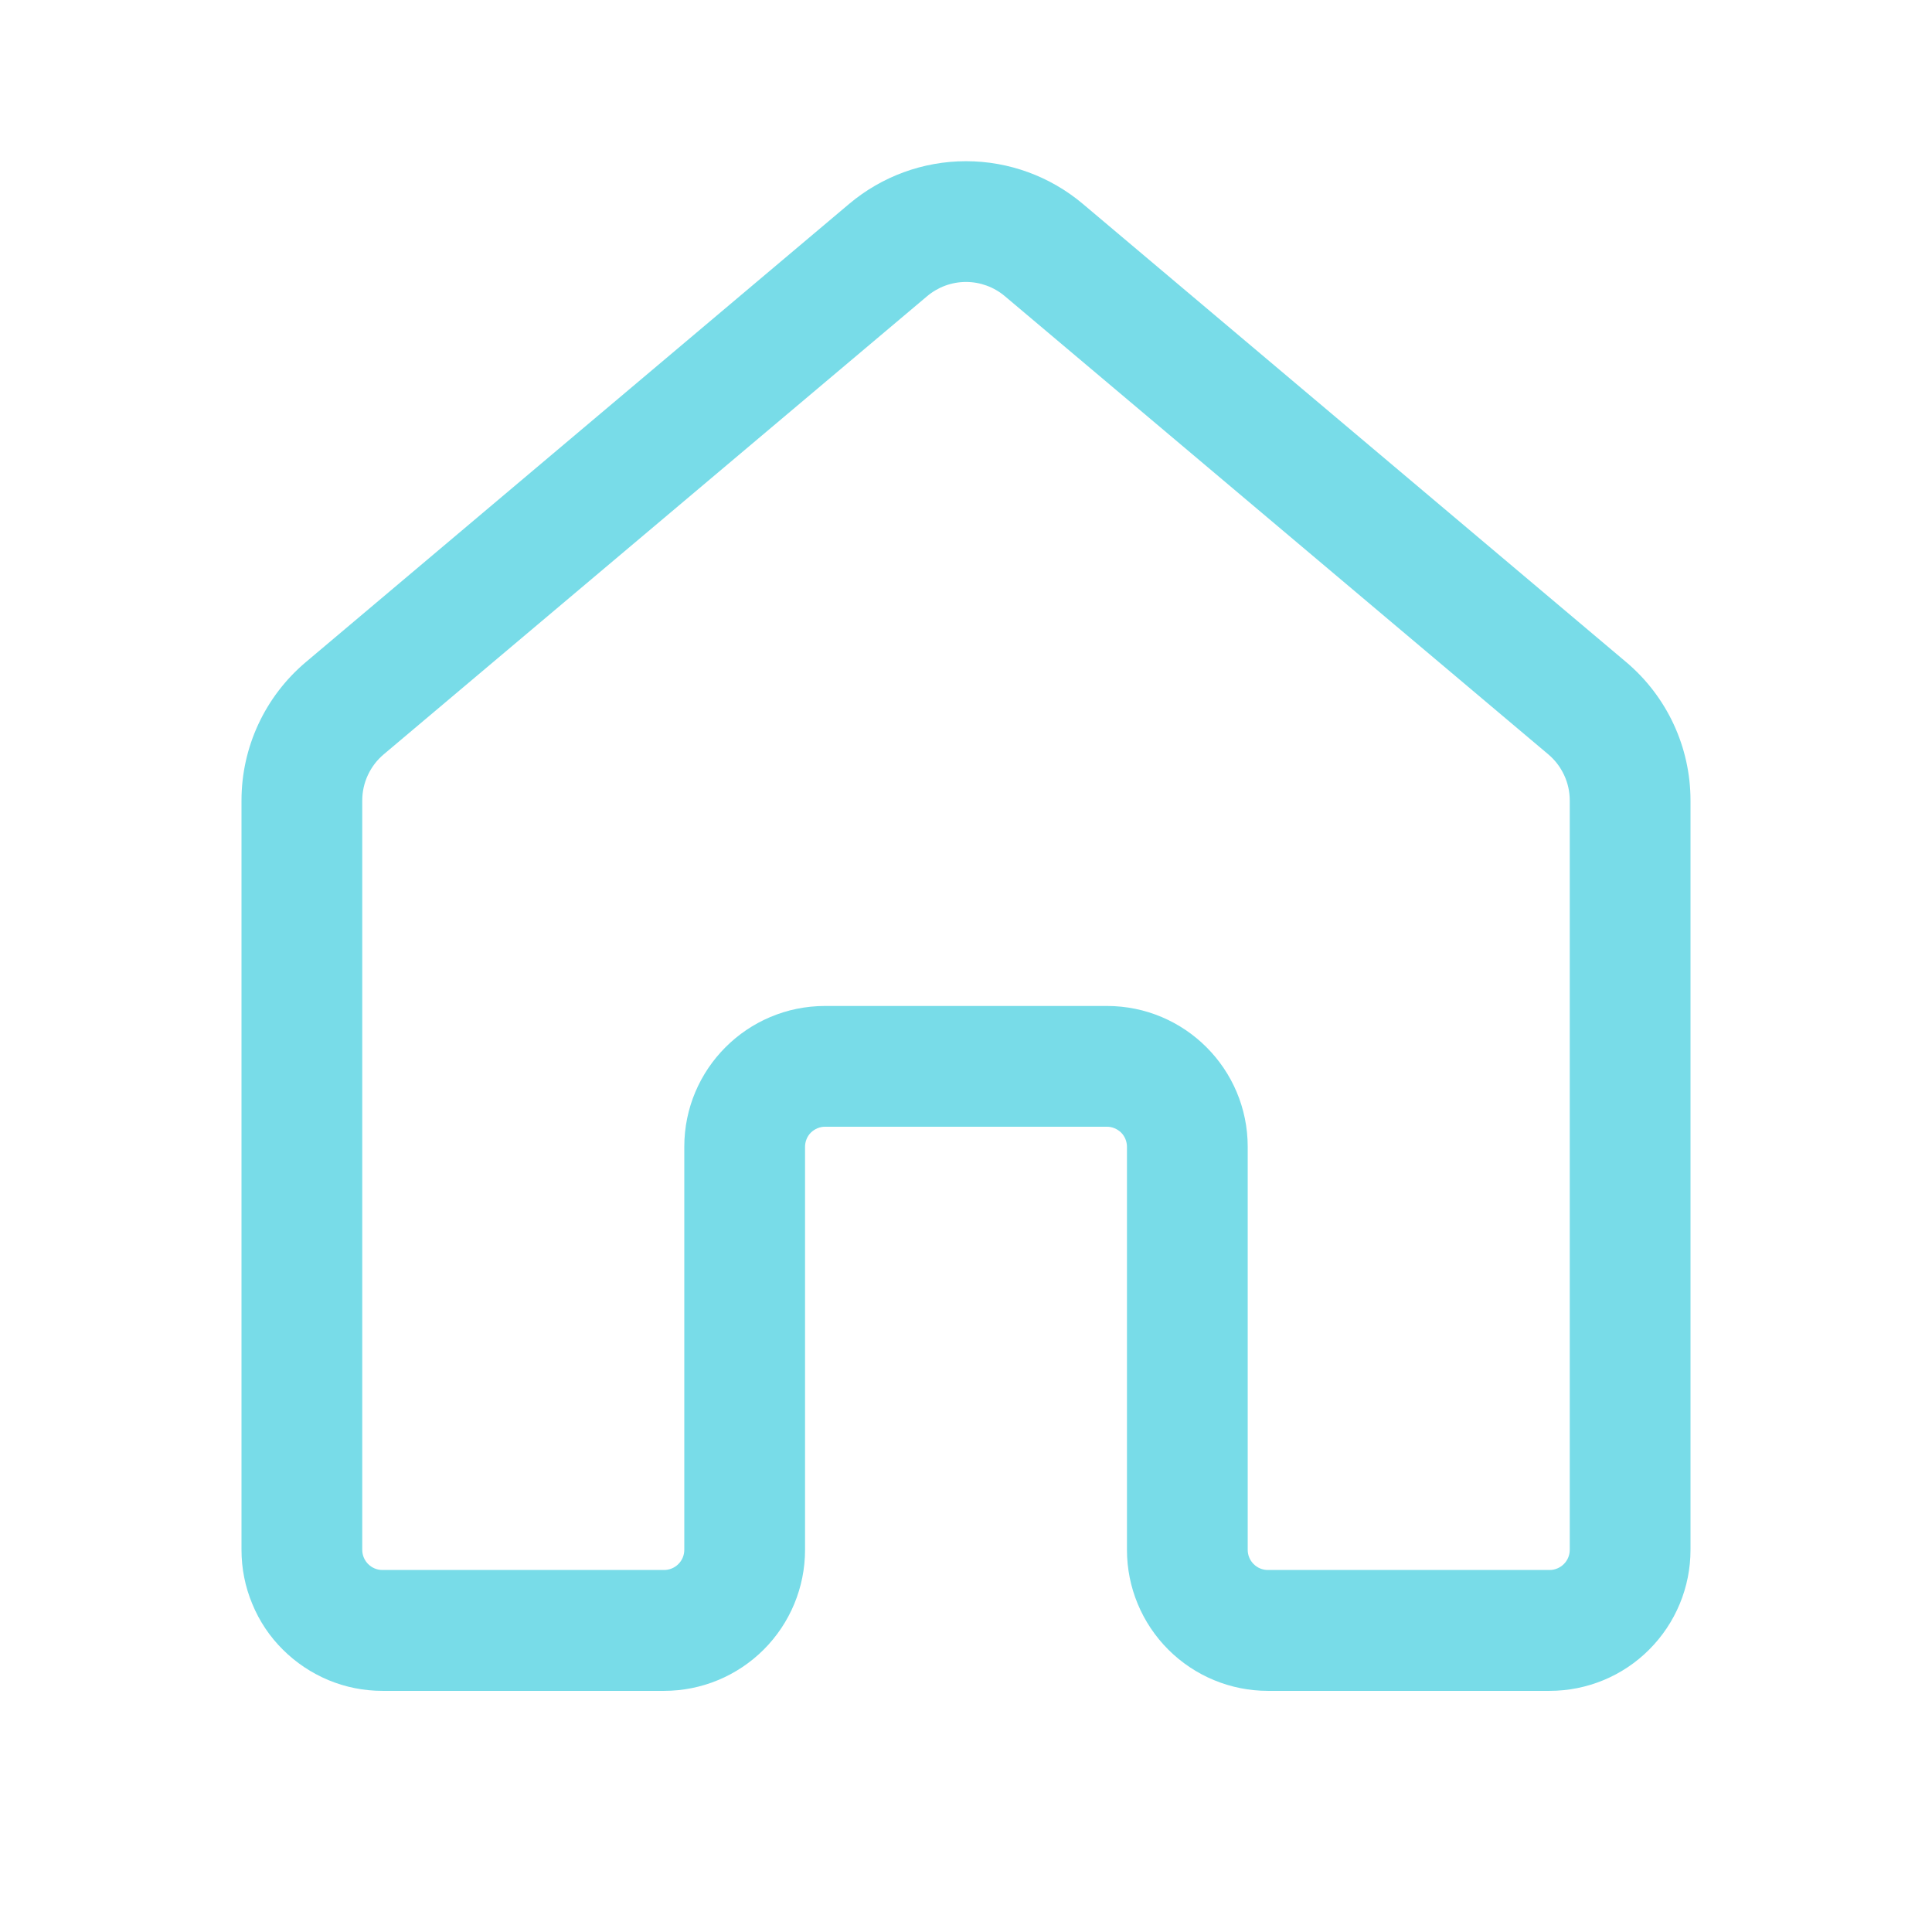
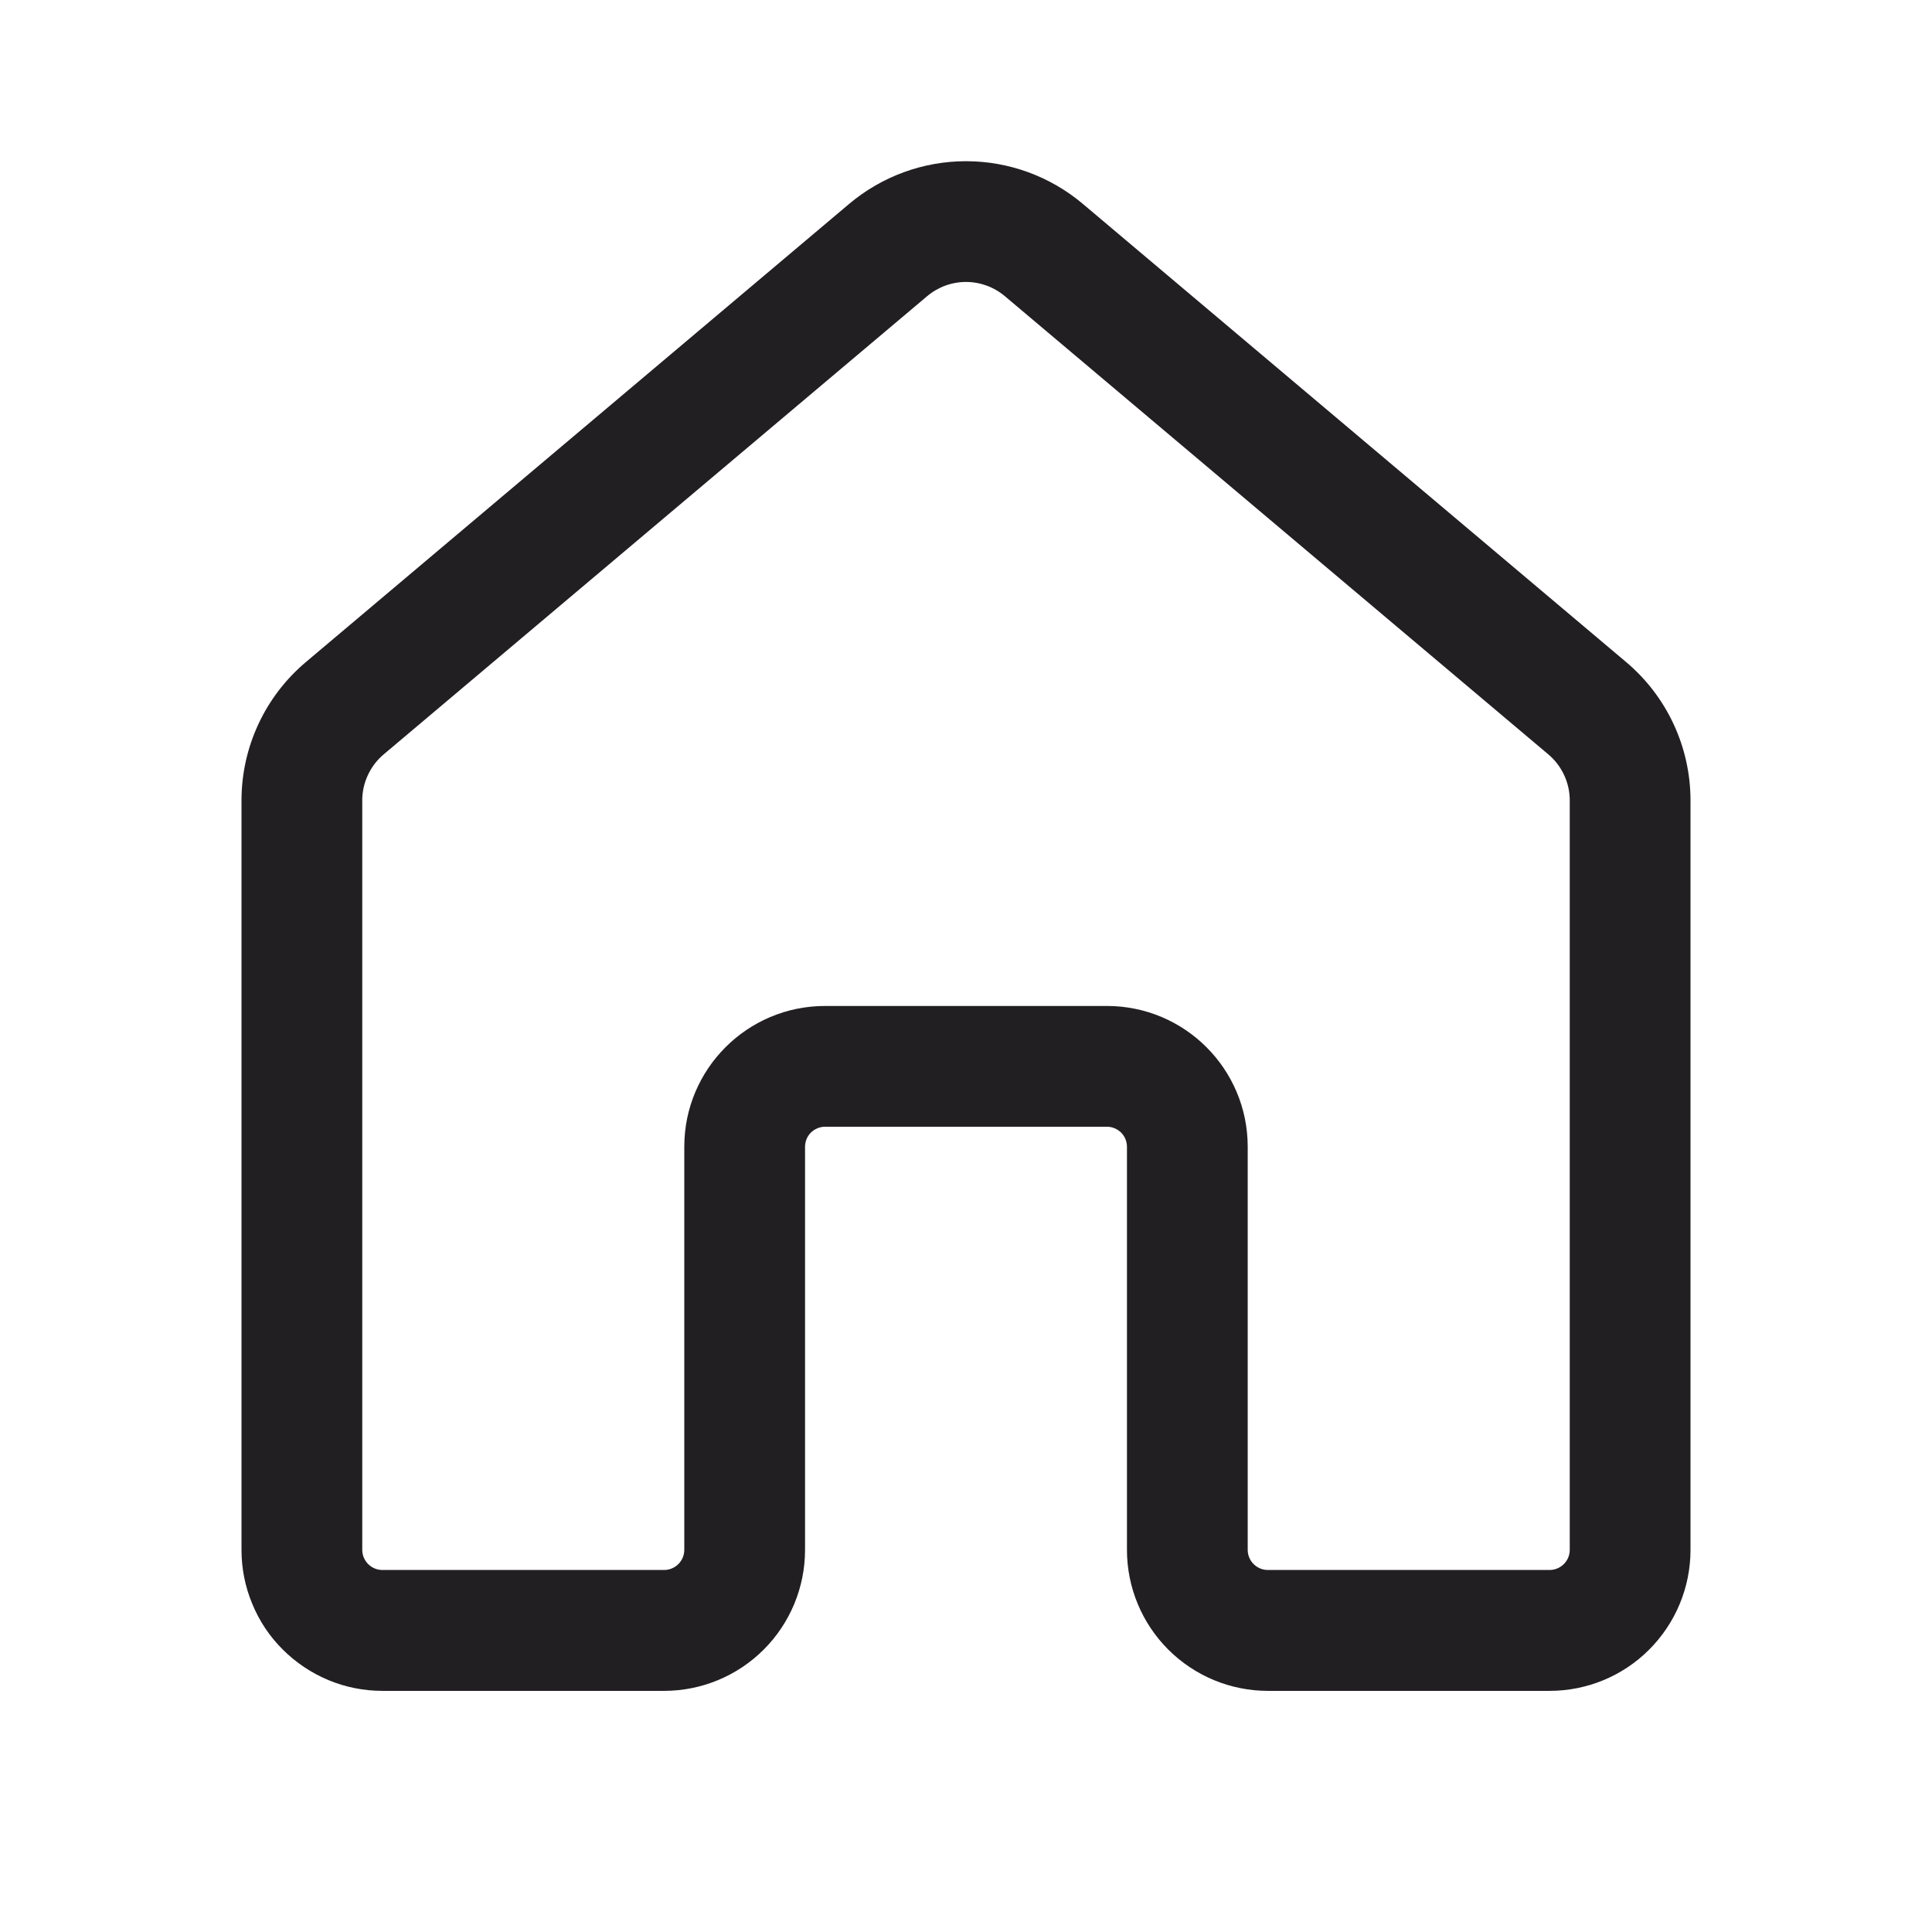
<svg xmlns="http://www.w3.org/2000/svg" width="16" height="16" viewBox="0 0 16 16" fill="none">
-   <path d="M7.033 1.688C7.304 1.46 7.646 1.335 8 1.335C8.354 1.335 8.696 1.46 8.967 1.688L13.467 5.483C13.805 5.768 14 6.187 14 6.629V12.836C14 13.145 13.877 13.442 13.658 13.661C13.44 13.88 13.143 14.003 12.833 14.003H10.5C10.191 14.003 9.894 13.88 9.675 13.661C9.456 13.442 9.333 13.145 9.333 12.836V9.498C9.333 9.454 9.316 9.411 9.285 9.38C9.253 9.349 9.211 9.331 9.167 9.331H6.833C6.789 9.331 6.747 9.349 6.715 9.38C6.684 9.411 6.667 9.454 6.667 9.498V12.836C6.667 13.145 6.544 13.442 6.325 13.661C6.106 13.88 5.809 14.003 5.5 14.003H3.167C3.013 14.003 2.862 13.973 2.72 13.914C2.579 13.855 2.45 13.769 2.342 13.661C2.233 13.553 2.147 13.424 2.089 13.282C2.03 13.141 2 12.989 2 12.836V6.629C2 6.187 2.195 5.768 2.533 5.483L7.033 1.688ZM8.322 2.453C8.232 2.377 8.118 2.335 8 2.335C7.882 2.335 7.768 2.377 7.678 2.453L3.178 6.247C3.122 6.294 3.078 6.352 3.047 6.418C3.016 6.484 3 6.556 3 6.629V12.835C3 12.927 3.075 13.002 3.167 13.002H5.5C5.544 13.002 5.587 12.984 5.618 12.953C5.649 12.922 5.667 12.88 5.667 12.835V9.497C5.667 8.853 6.189 8.331 6.833 8.331H9.167C9.811 8.331 10.333 8.853 10.333 9.497V12.835C10.333 12.927 10.408 13.002 10.5 13.002H12.833C12.877 13.002 12.92 12.984 12.951 12.953C12.982 12.922 13 12.88 13 12.835V6.629C13 6.556 12.984 6.484 12.953 6.418C12.922 6.352 12.878 6.294 12.822 6.247L8.322 2.453Z" fill="#78DCE8" />
+   <path d="M7.033 1.688C7.304 1.46 7.646 1.335 8 1.335C8.354 1.335 8.696 1.46 8.967 1.688L13.467 5.483C13.805 5.768 14 6.187 14 6.629V12.836C14 13.145 13.877 13.442 13.658 13.661C13.44 13.88 13.143 14.003 12.833 14.003H10.5C10.191 14.003 9.894 13.88 9.675 13.661C9.456 13.442 9.333 13.145 9.333 12.836V9.498C9.333 9.454 9.316 9.411 9.285 9.38C9.253 9.349 9.211 9.331 9.167 9.331H6.833C6.789 9.331 6.747 9.349 6.715 9.38C6.684 9.411 6.667 9.454 6.667 9.498V12.836C6.667 13.145 6.544 13.442 6.325 13.661C6.106 13.88 5.809 14.003 5.5 14.003H3.167C3.013 14.003 2.862 13.973 2.72 13.914C2.579 13.855 2.45 13.769 2.342 13.661C2.233 13.553 2.147 13.424 2.089 13.282C2.03 13.141 2 12.989 2 12.836V6.629C2 6.187 2.195 5.768 2.533 5.483L7.033 1.688ZM8.322 2.453C8.232 2.377 8.118 2.335 8 2.335C7.882 2.335 7.768 2.377 7.678 2.453L3.178 6.247C3.122 6.294 3.078 6.352 3.047 6.418C3.016 6.484 3 6.556 3 6.629V12.835C3 12.927 3.075 13.002 3.167 13.002H5.5C5.544 13.002 5.587 12.984 5.618 12.953C5.649 12.922 5.667 12.88 5.667 12.835V9.497C5.667 8.853 6.189 8.331 6.833 8.331H9.167C9.811 8.331 10.333 8.853 10.333 9.497V12.835C10.333 12.927 10.408 13.002 10.5 13.002H12.833C12.877 13.002 12.92 12.984 12.951 12.953C12.982 12.922 13 12.88 13 12.835V6.629C13 6.556 12.984 6.484 12.953 6.418C12.922 6.352 12.878 6.294 12.822 6.247L8.322 2.453Z" fill="#221F22" />
</svg>
